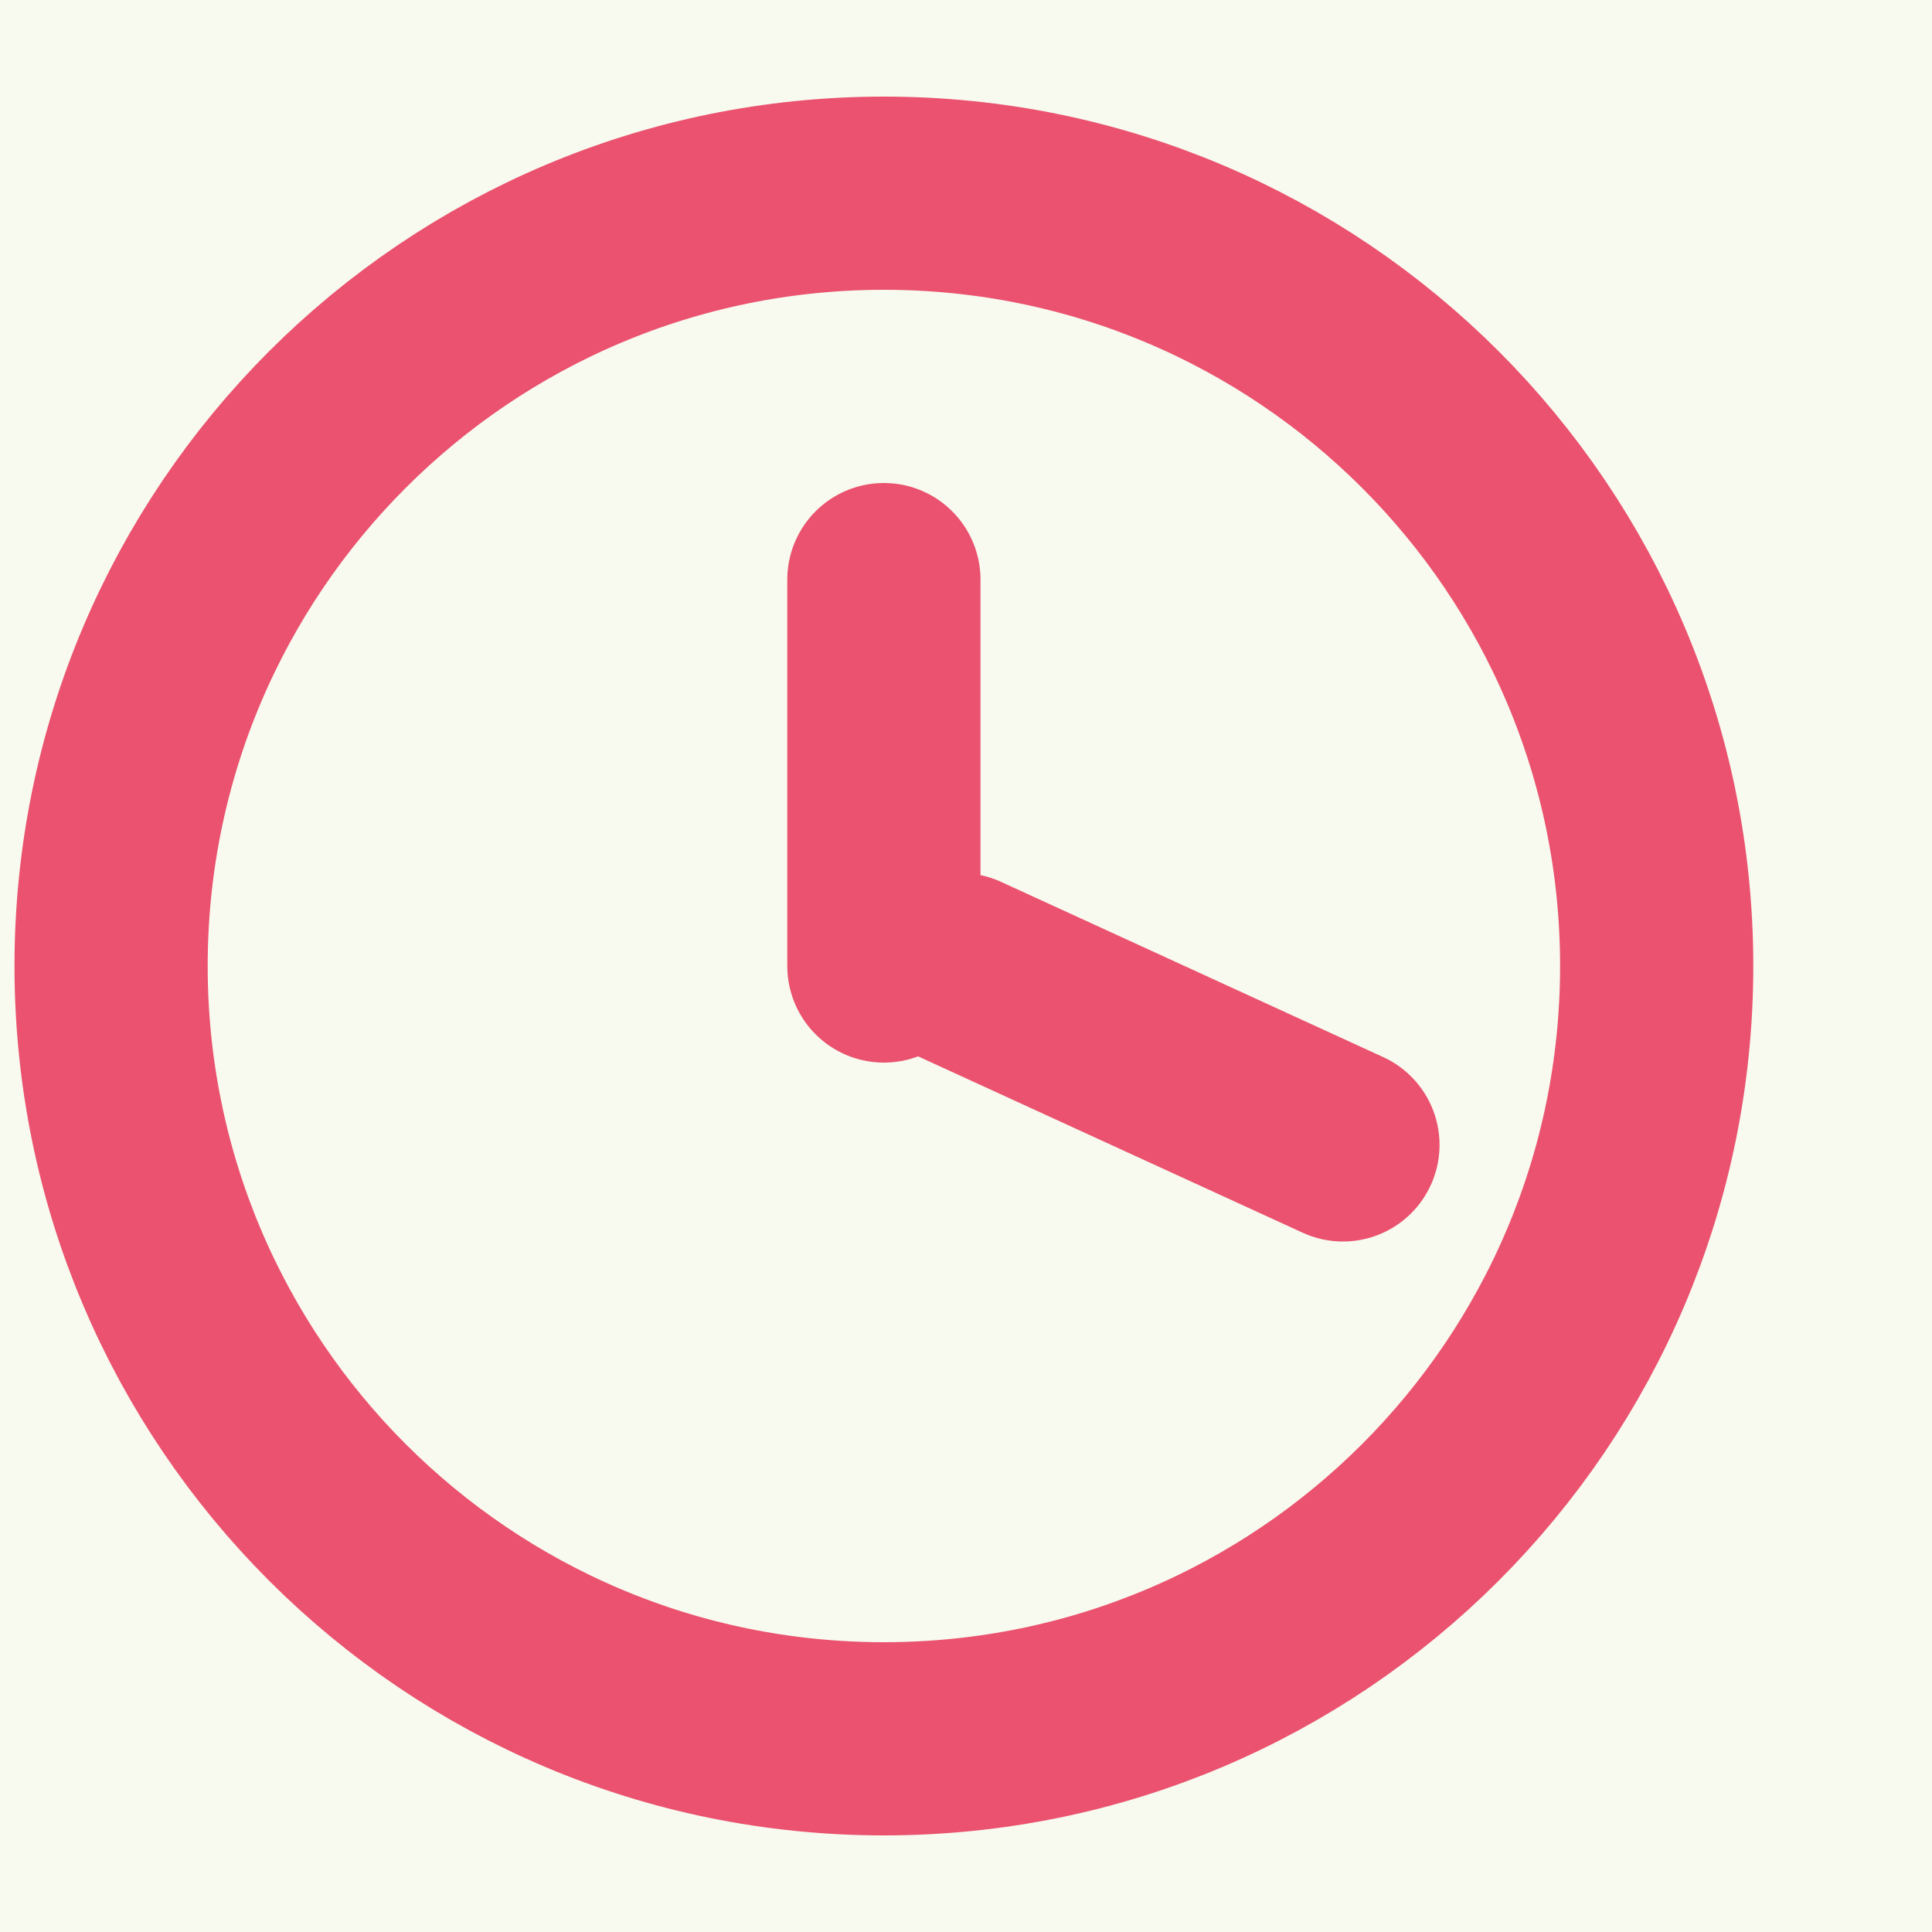
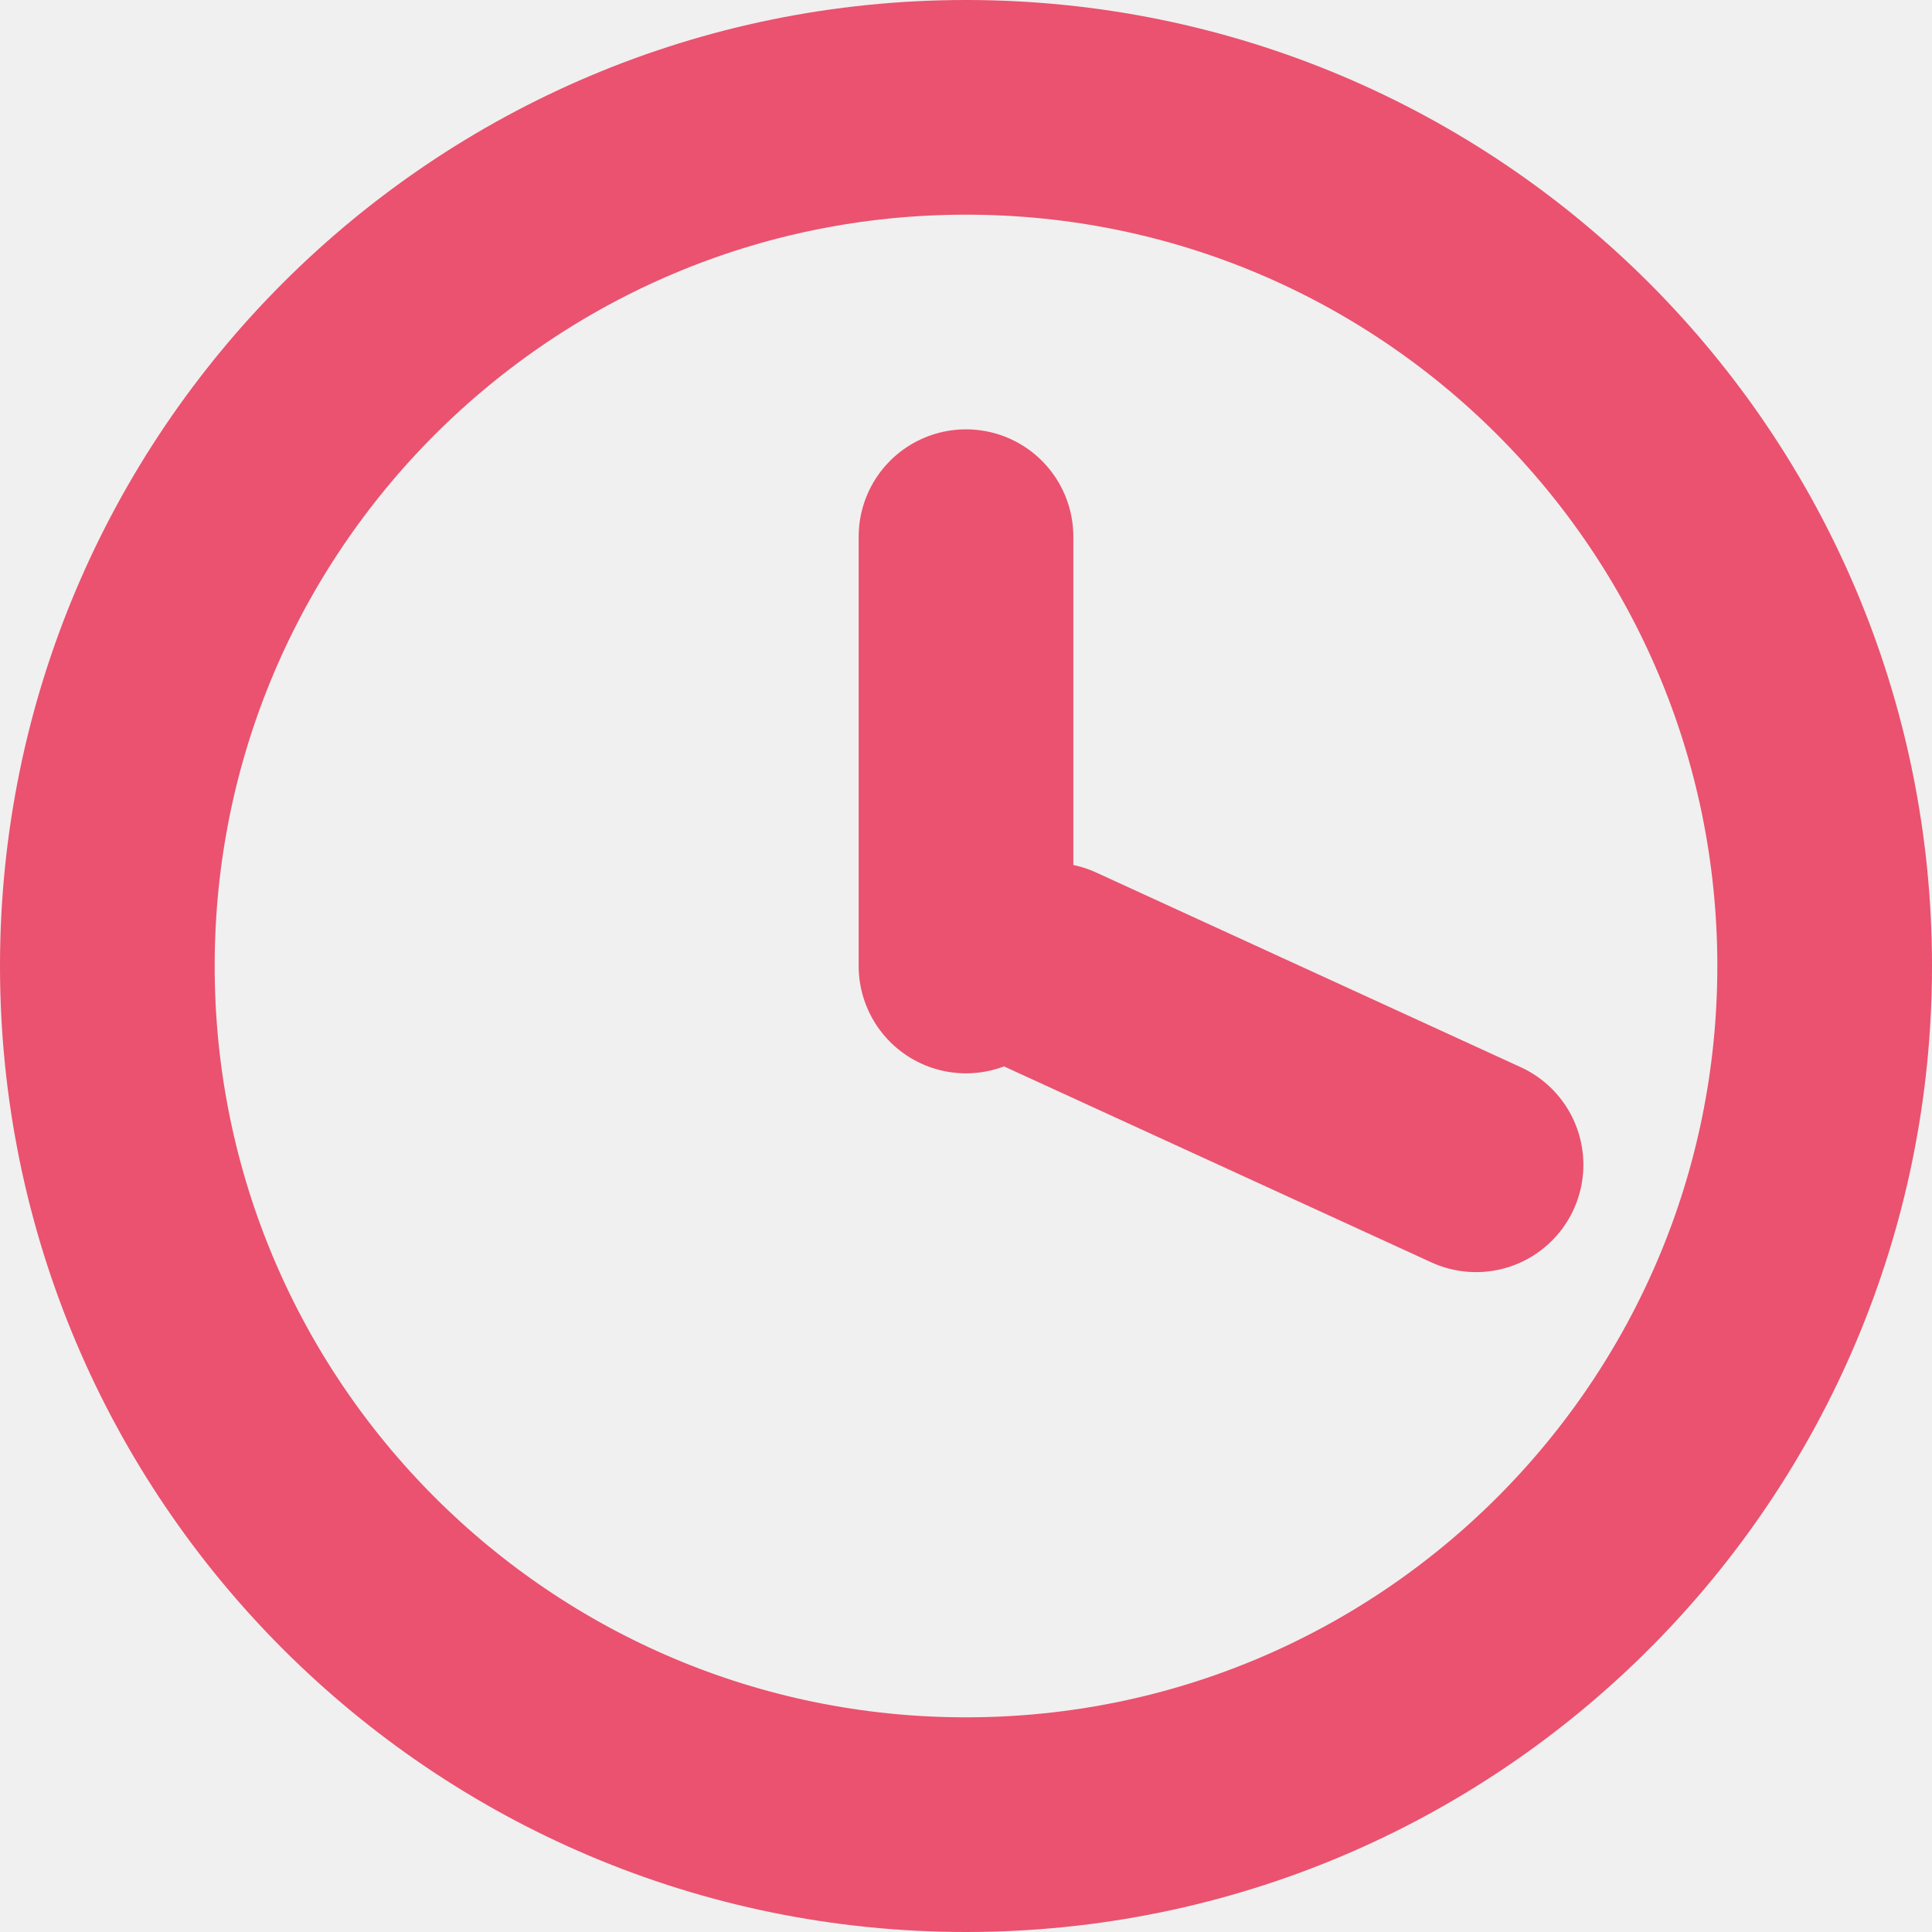
- <svg xmlns="http://www.w3.org/2000/svg" width="10" height="10" viewBox="0 0 10 10" fill="none">
-   <rect width="10" height="10" fill="#1E1E1E" />
-   <g id="Homepage - Mobile" clip-path="url(#clip0_229_12)">
-     <rect width="393" height="2147" transform="translate(-298 -69)" fill="#F8FAEF" />
-     <g id="navbar" filter="url(#filter0_b_229_12)">
-       <rect width="393" height="106" transform="translate(-298 -48)" fill="#F8FAEF" fill-opacity="0.21" />
-       <g id="Group 18">
-         <g id="Group 17">
-           <circle id="Ellipse 2" cx="4.575" cy="5" r="4" stroke="#EA526F" />
-           <line id="Line 2" x1="4.575" y1="3" x2="4.575" y2="5" stroke="#EA526F" stroke-linecap="round" />
-           <line id="Line 3" x1="4.973" y1="5.019" x2="6.951" y2="5.926" stroke="#EA526F" stroke-linecap="round" />
-         </g>
-       </g>
-     </g>
+ <svg xmlns="http://www.w3.org/2000/svg" width="9" height="9" viewBox="0 0 9 9" fill="none">
+   <g id="Group 17">
+     <circle id="Ellipse 2" cx="4.5" cy="4.5" r="4" stroke="#EA526F" />
+     <line id="Line 2" x1="4.5" y1="2.5" x2="4.5" y2="4.5" stroke="#EA526F" stroke-linecap="round" />
+     <line id="Line 3" x1="4.898" y1="4.519" x2="6.876" y2="5.426" stroke="#EA526F" stroke-linecap="round" />
  </g>
-   <defs>
-     <filter id="filter0_b_229_12" x="-310.8" y="-60.8" width="418.6" height="131.6" filterUnits="userSpaceOnUse" color-interpolation-filters="sRGB">
-       <feFlood flood-opacity="0" result="BackgroundImageFix" />
-       <feGaussianBlur in="BackgroundImageFix" stdDeviation="6.4" />
-       <feComposite in2="SourceAlpha" operator="in" result="effect1_backgroundBlur_229_12" />
-       <feBlend mode="normal" in="SourceGraphic" in2="effect1_backgroundBlur_229_12" result="shape" />
-     </filter>
-     <clipPath id="clip0_229_12">
-       <rect width="393" height="2147" fill="white" transform="translate(-298 -69)" />
-     </clipPath>
-   </defs>
</svg>
